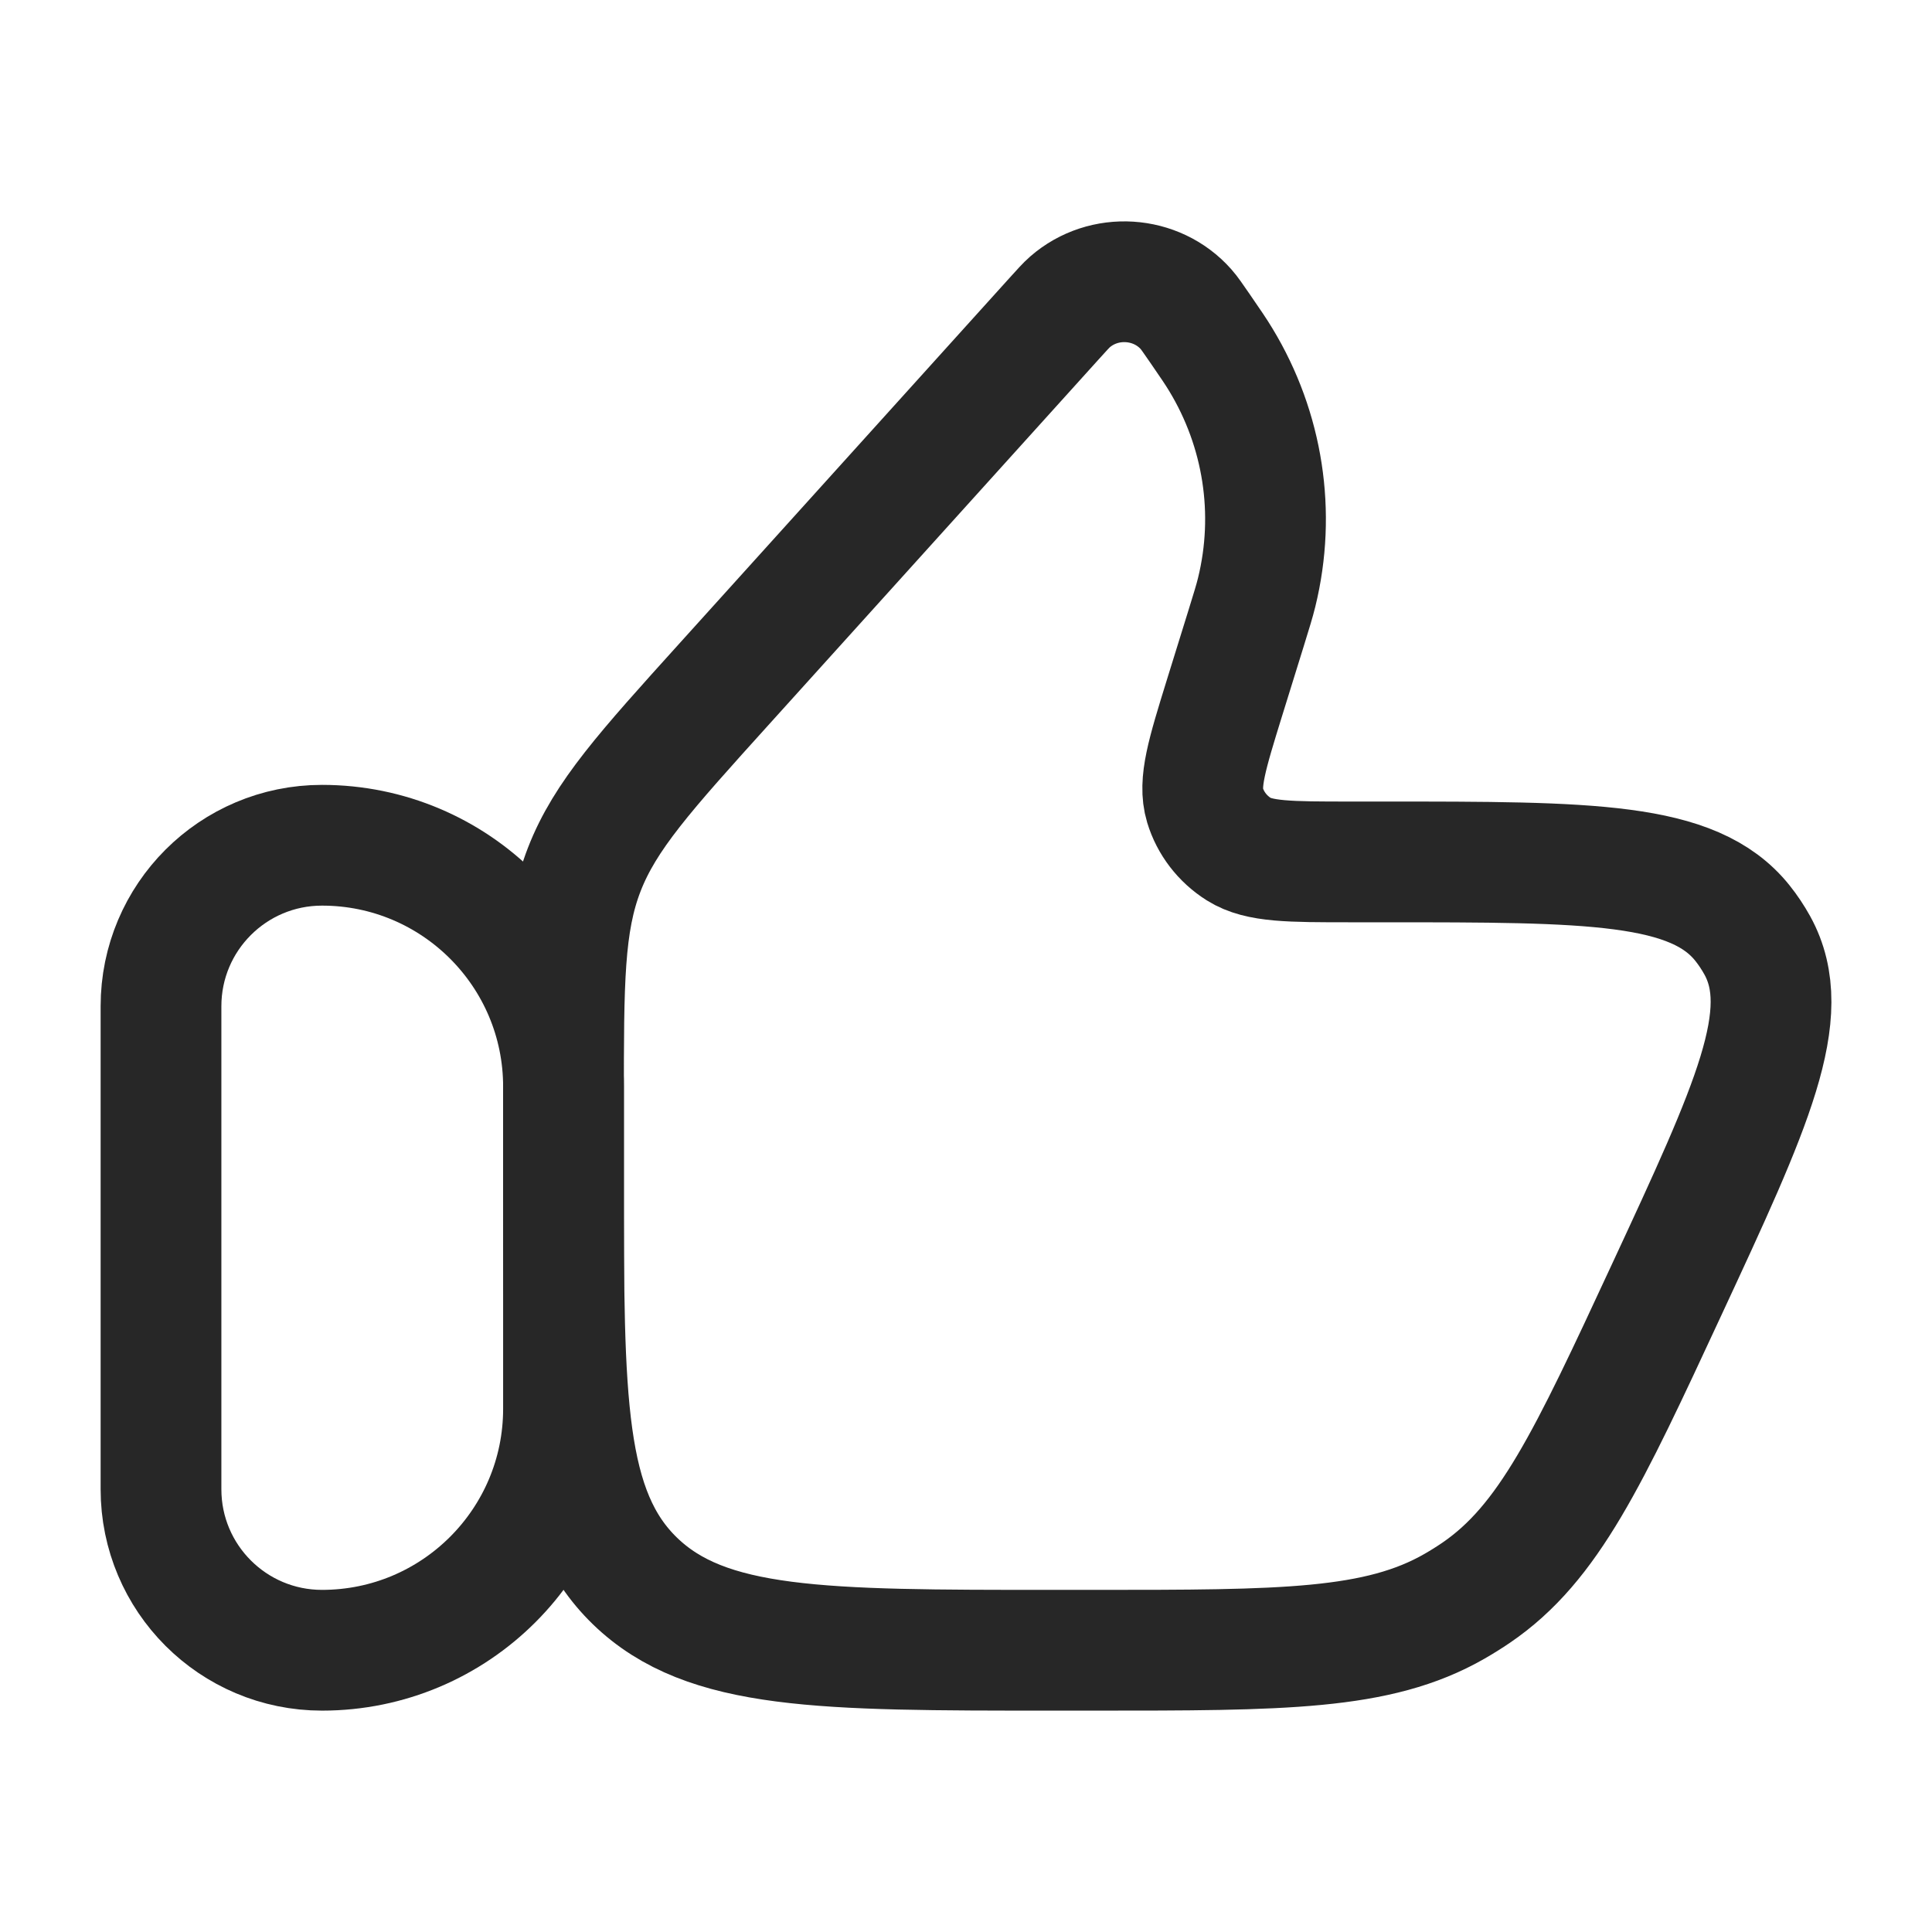
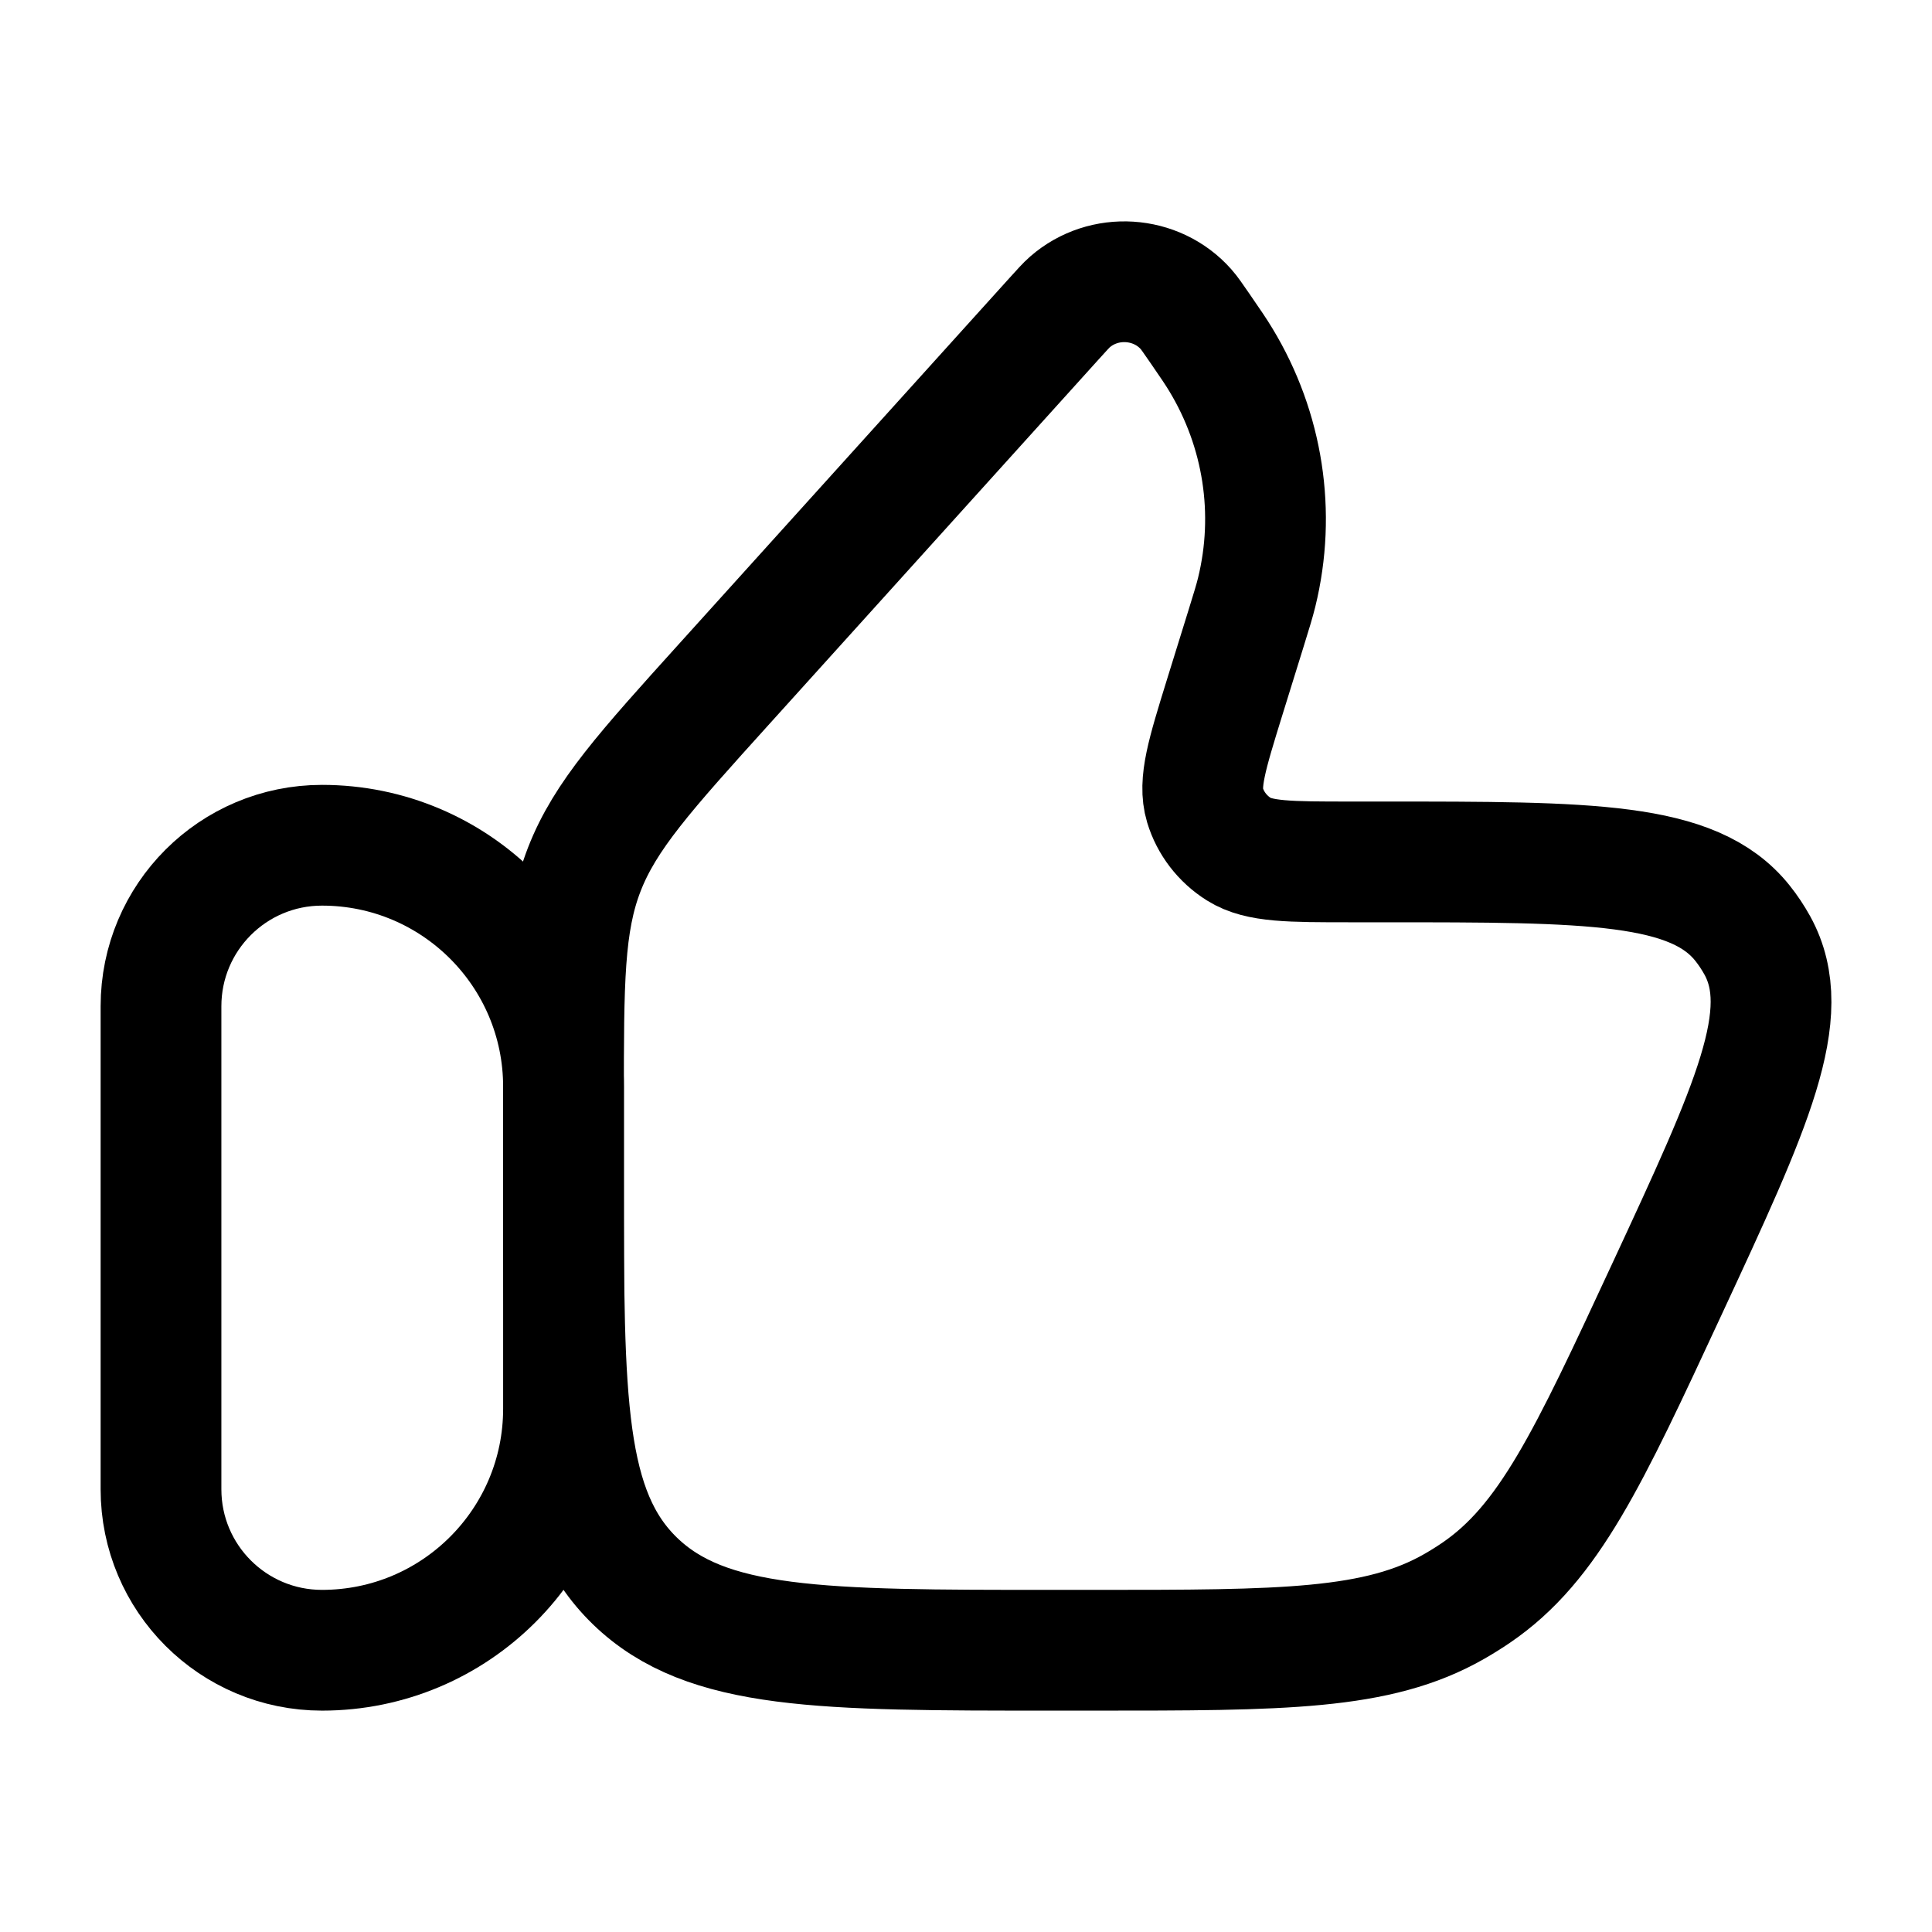
- <svg xmlns="http://www.w3.org/2000/svg" width="24" height="24" viewBox="0 0 24 24" fill="none">
-   <path d="M2 12.5C2 11.395 2.895 10.5 4 10.5C5.657 10.5 7 11.843 7 13.5V17.5C7 19.157 5.657 20.5 4 20.5C2.895 20.5 2 19.605 2 18.5V12.5Z" stroke="#272727" stroke-width="1.5" stroke-linecap="round" stroke-linejoin="round" />
-   <path d="M15.479 7.806L15.212 8.666C14.994 9.371 14.885 9.723 14.969 10.002C15.037 10.227 15.186 10.421 15.389 10.549C15.64 10.707 16.02 10.707 16.779 10.707H17.183C19.753 10.707 21.038 10.707 21.645 11.467C21.715 11.554 21.776 11.647 21.83 11.744C22.297 12.592 21.766 13.735 20.704 16.021C19.73 18.119 19.242 19.168 18.338 19.785C18.25 19.845 18.16 19.901 18.068 19.954C17.116 20.5 15.936 20.5 13.576 20.5H13.065C10.206 20.5 8.776 20.5 7.888 19.64C7 18.779 7 17.394 7 14.624V13.65C7 12.195 7 11.467 7.258 10.801C7.517 10.134 8.011 9.587 9.001 8.491L13.092 3.961C13.195 3.847 13.246 3.79 13.291 3.751C13.713 3.383 14.365 3.425 14.734 3.842C14.774 3.887 14.817 3.95 14.904 4.076C15.039 4.272 15.106 4.37 15.165 4.468C15.693 5.339 15.852 6.374 15.611 7.357C15.584 7.467 15.549 7.58 15.479 7.806Z" stroke="#272727" stroke-width="1.5" stroke-linecap="round" stroke-linejoin="round" />
+ <svg xmlns="http://www.w3.org/2000/svg" width="24" height="24" viewBox="0 0 24 24" fill="none" stroke="currentColor">
+   <path d="M2 12.5C2 11.395 2.895 10.5 4 10.5C5.657 10.5 7 11.843 7 13.5V17.5C7 19.157 5.657 20.5 4 20.5C2.895 20.5 2 19.605 2 18.5V12.5Z" stroke-width="1.5" stroke-linecap="round" stroke-linejoin="round" />
+   <path d="M15.479 7.806L15.212 8.666C14.994 9.371 14.885 9.723 14.969 10.002C15.037 10.227 15.186 10.421 15.389 10.549C15.64 10.707 16.02 10.707 16.779 10.707H17.183C19.753 10.707 21.038 10.707 21.645 11.467C21.715 11.554 21.776 11.647 21.83 11.744C22.297 12.592 21.766 13.735 20.704 16.021C19.73 18.119 19.242 19.168 18.338 19.785C18.25 19.845 18.16 19.901 18.068 19.954C17.116 20.5 15.936 20.5 13.576 20.5H13.065C10.206 20.5 8.776 20.5 7.888 19.64C7 18.779 7 17.394 7 14.624V13.65C7 12.195 7 11.467 7.258 10.801C7.517 10.134 8.011 9.587 9.001 8.491L13.092 3.961C13.195 3.847 13.246 3.79 13.291 3.751C13.713 3.383 14.365 3.425 14.734 3.842C14.774 3.887 14.817 3.95 14.904 4.076C15.039 4.272 15.106 4.37 15.165 4.468C15.693 5.339 15.852 6.374 15.611 7.357C15.584 7.467 15.549 7.58 15.479 7.806Z" stroke-width="1.5" stroke-linecap="round" stroke-linejoin="round" />
</svg>
